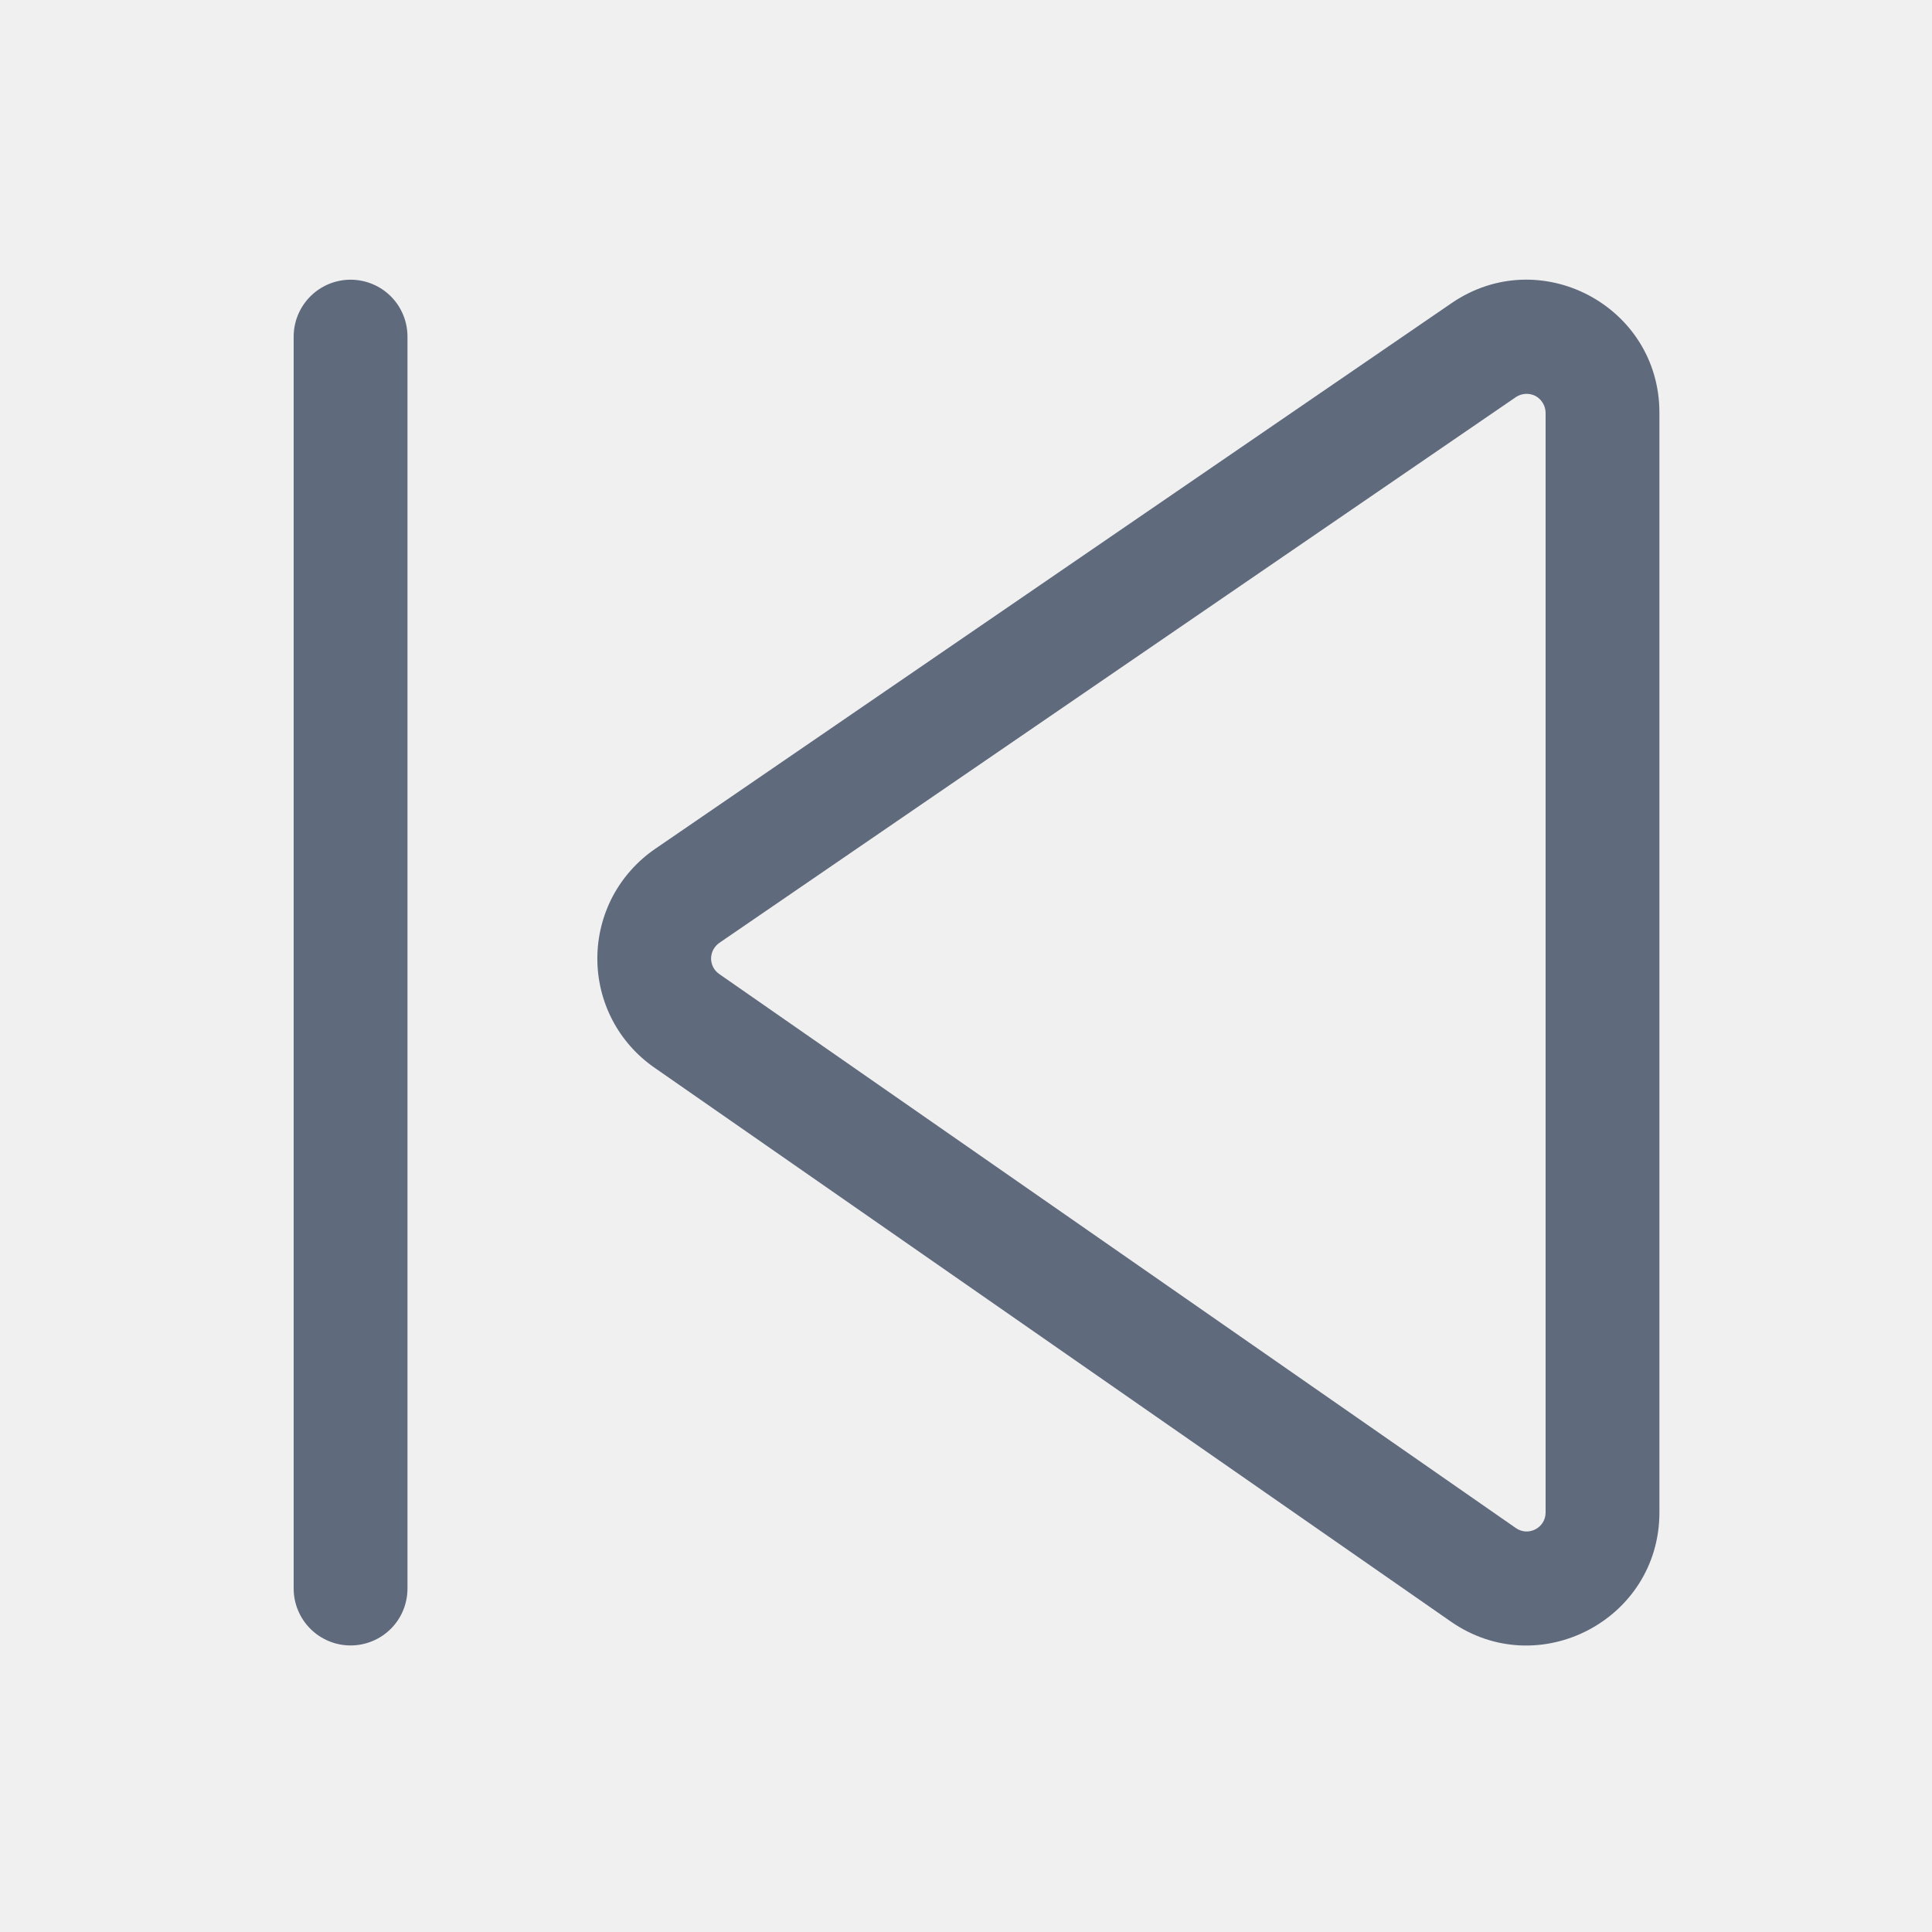
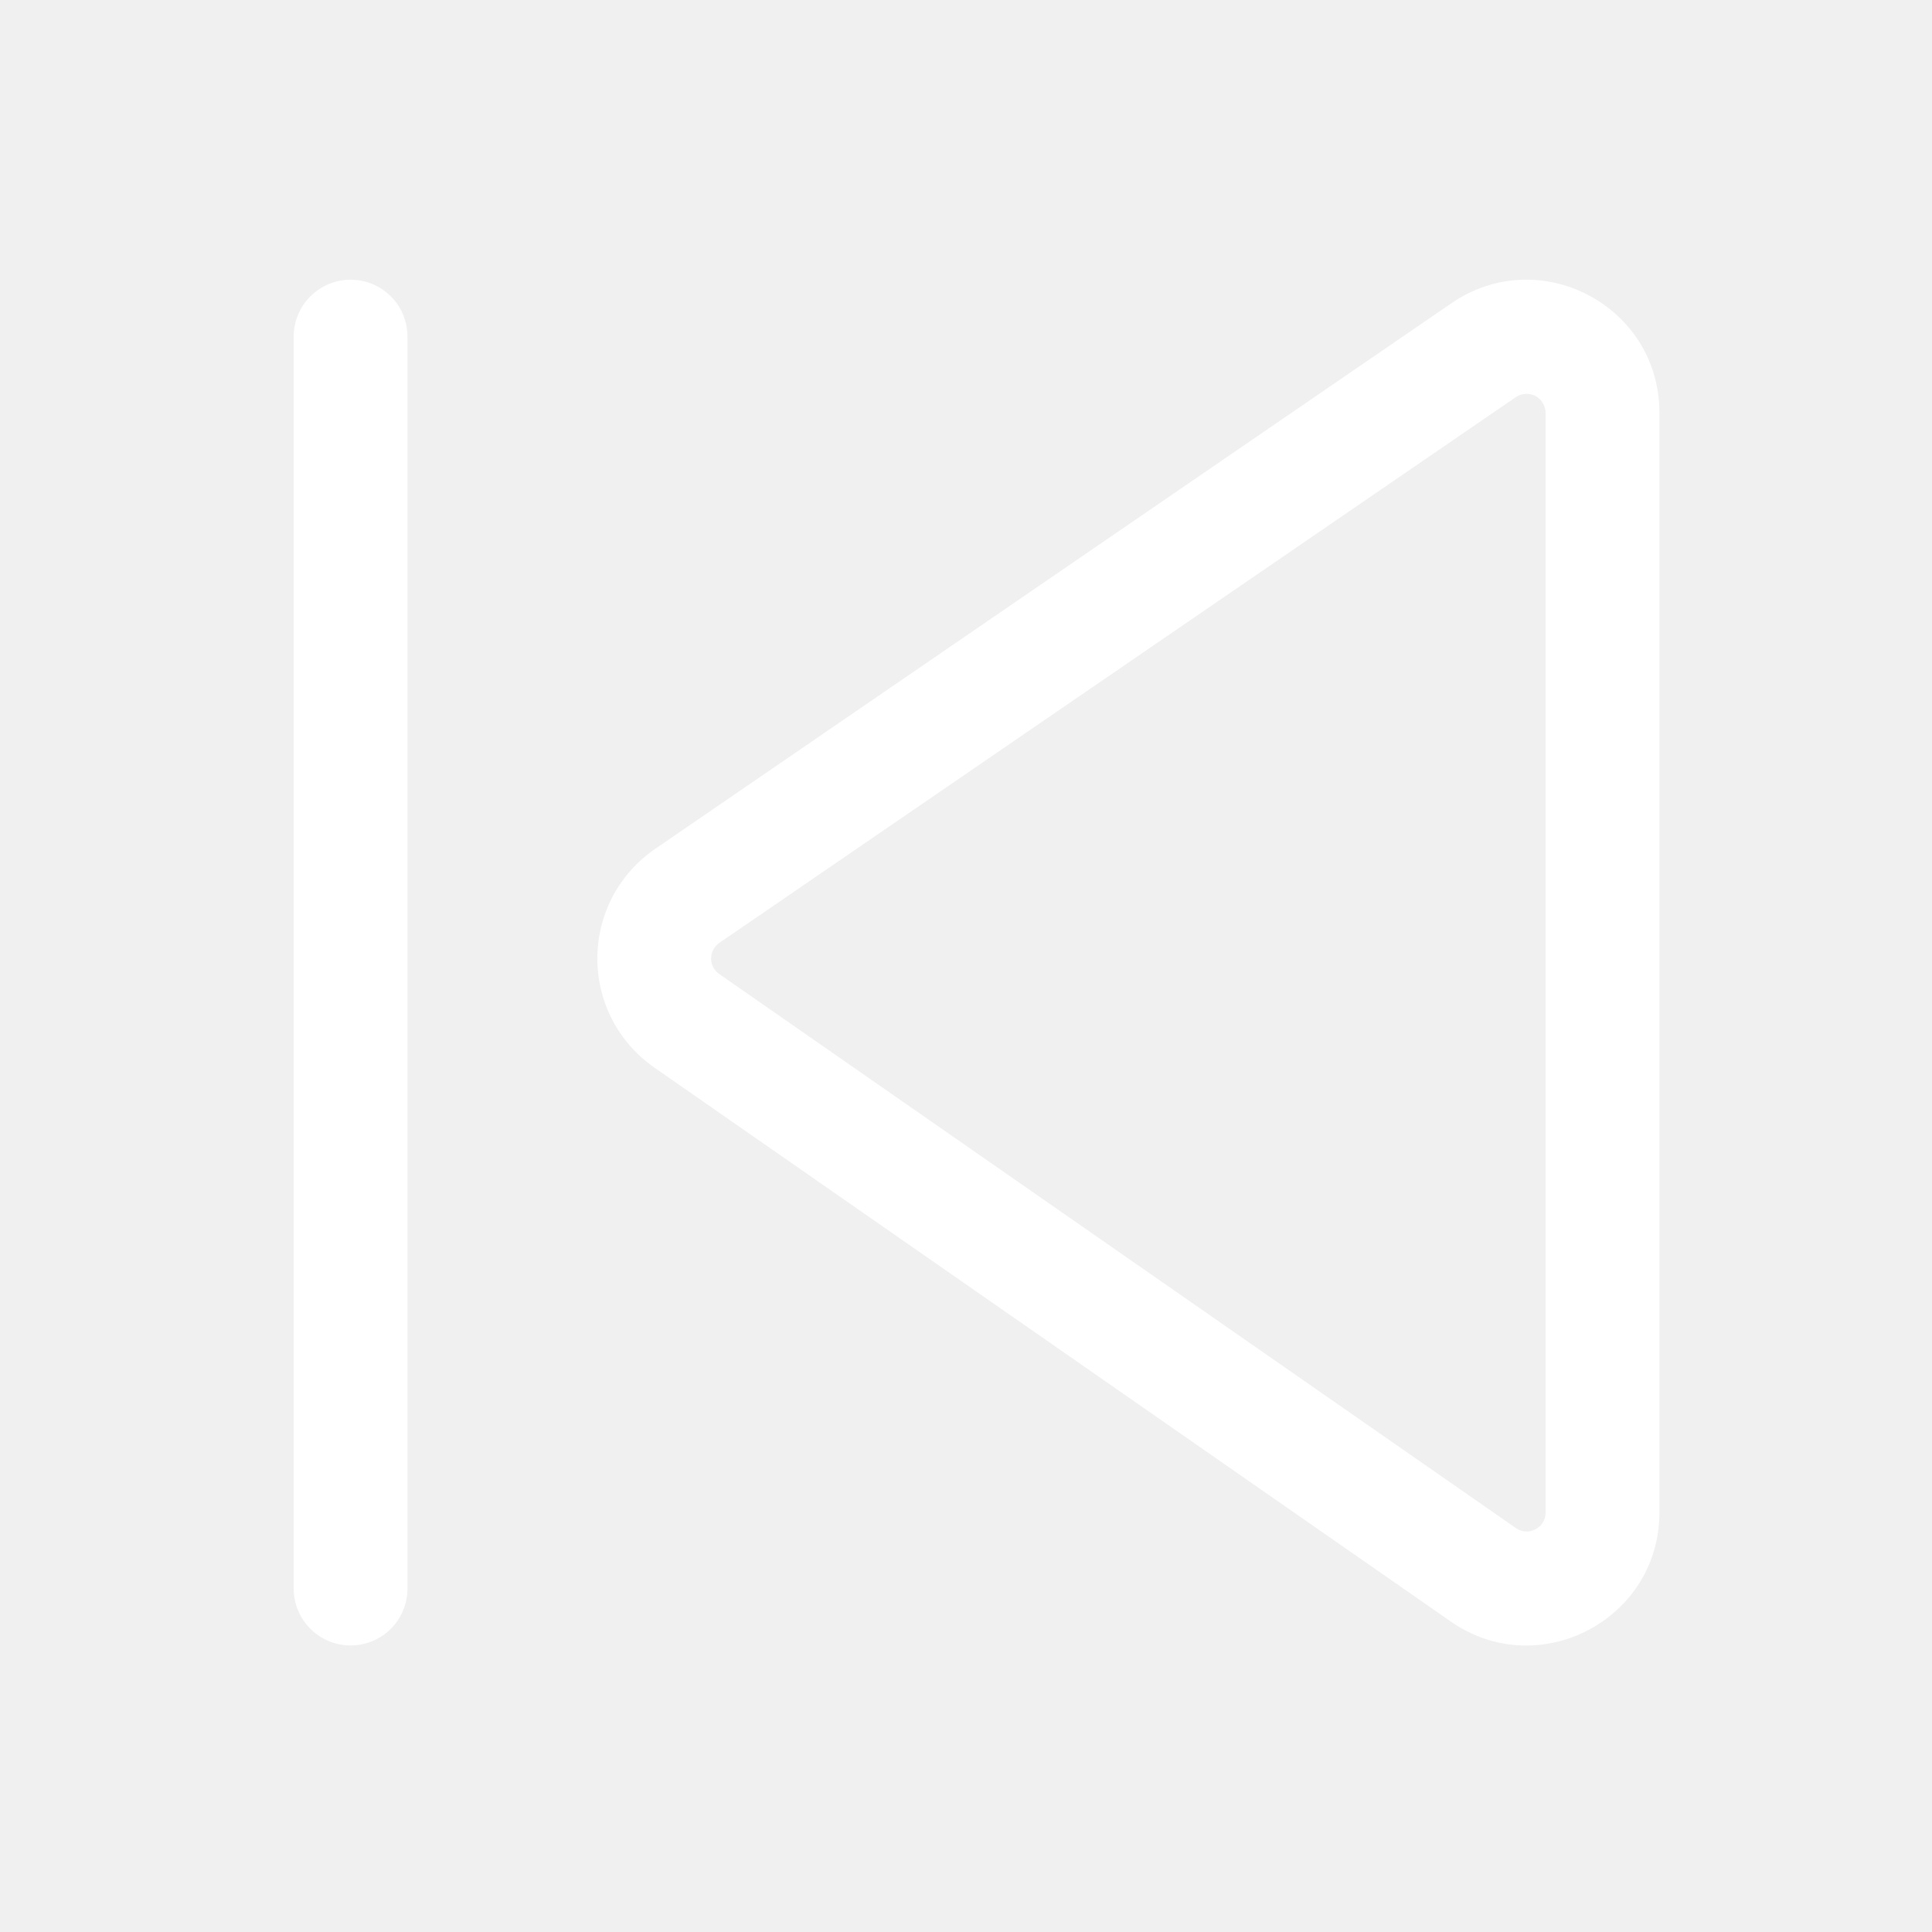
<svg xmlns="http://www.w3.org/2000/svg" width="22" height="22" viewBox="0 0 22 22" fill="none">
-   <path d="M18.896 4.699C18.896 3.483 17.533 2.764 16.529 3.452L7.459 9.667C7.257 9.806 7.092 9.991 6.977 10.207C6.863 10.424 6.803 10.665 6.802 10.909C6.801 11.154 6.859 11.395 6.972 11.613C7.085 11.83 7.249 12.016 7.45 12.156L16.521 18.465C17.523 19.162 18.896 18.443 18.896 17.223V4.699ZM17.263 4.521C17.295 4.5 17.333 4.487 17.372 4.485C17.411 4.483 17.45 4.491 17.485 4.509C17.519 4.528 17.548 4.555 17.568 4.589C17.589 4.622 17.599 4.66 17.6 4.699V17.223C17.6 17.398 17.404 17.5 17.261 17.4L8.191 11.092C8.162 11.072 8.138 11.046 8.122 11.015C8.106 10.984 8.097 10.949 8.097 10.914C8.098 10.879 8.106 10.845 8.123 10.813C8.139 10.783 8.163 10.756 8.192 10.736L17.263 4.521ZM3.344 3.833C3.344 3.661 3.413 3.496 3.534 3.375C3.656 3.253 3.821 3.185 3.992 3.185C4.164 3.185 4.329 3.253 4.451 3.375C4.572 3.496 4.64 3.661 4.64 3.833V18.089C4.64 18.261 4.572 18.426 4.451 18.547C4.329 18.669 4.164 18.737 3.992 18.737C3.821 18.737 3.656 18.669 3.534 18.547C3.413 18.426 3.344 18.261 3.344 18.089V3.833Z" fill="#606A7D" />
+   <path d="M18.896 4.699C18.896 3.483 17.533 2.764 16.529 3.452L7.459 9.667C7.257 9.806 7.092 9.991 6.977 10.207C6.863 10.424 6.803 10.665 6.802 10.909C6.801 11.154 6.859 11.395 6.972 11.613C7.085 11.83 7.249 12.016 7.45 12.156L16.521 18.465C17.523 19.162 18.896 18.443 18.896 17.223V4.699ZM17.263 4.521C17.295 4.5 17.333 4.487 17.372 4.485C17.411 4.483 17.45 4.491 17.485 4.509C17.519 4.528 17.548 4.555 17.568 4.589C17.589 4.622 17.599 4.66 17.6 4.699V17.223C17.6 17.398 17.404 17.5 17.261 17.4L8.191 11.092C8.162 11.072 8.138 11.046 8.122 11.015C8.106 10.984 8.097 10.949 8.097 10.914C8.098 10.879 8.106 10.845 8.123 10.813C8.139 10.783 8.163 10.756 8.192 10.736L17.263 4.521ZM3.344 3.833C3.344 3.661 3.413 3.496 3.534 3.375C3.656 3.253 3.821 3.185 3.992 3.185C4.164 3.185 4.329 3.253 4.451 3.375C4.572 3.496 4.64 3.661 4.64 3.833V18.089C4.64 18.261 4.572 18.426 4.451 18.547C4.329 18.669 4.164 18.737 3.992 18.737C3.821 18.737 3.656 18.669 3.534 18.547C3.413 18.426 3.344 18.261 3.344 18.089V3.833Z" fill="#fff" />
</svg>
